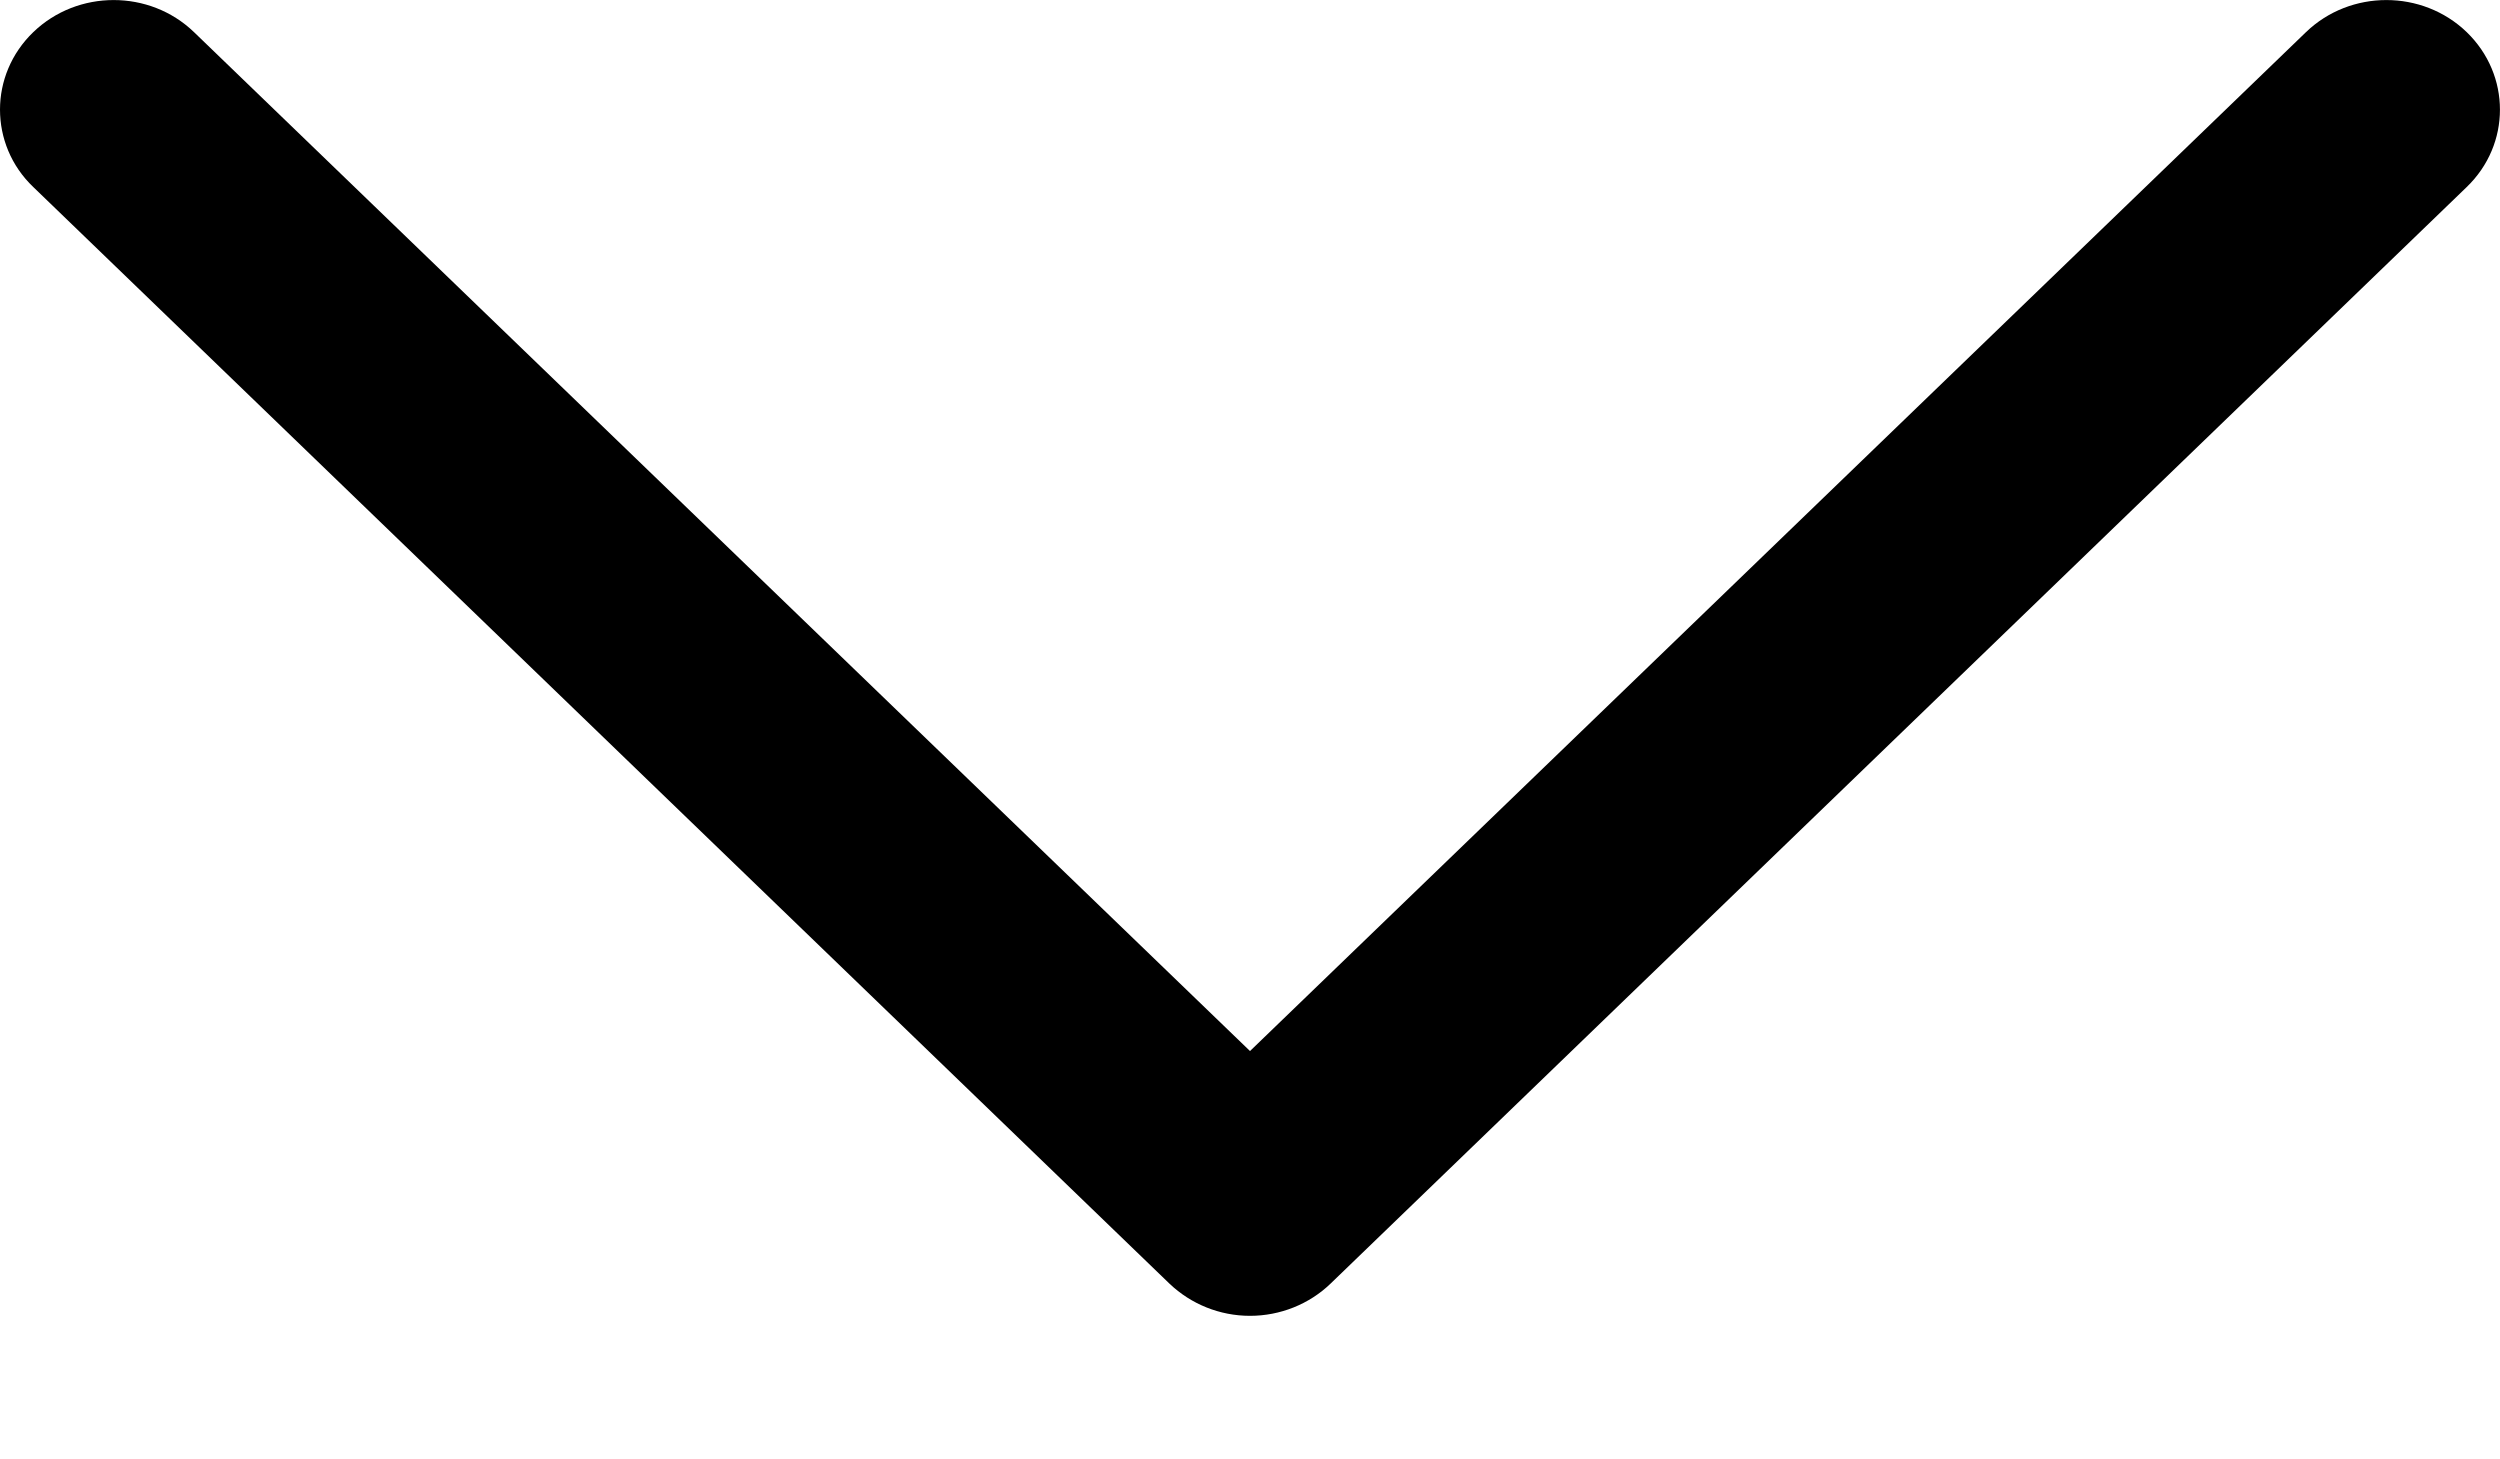
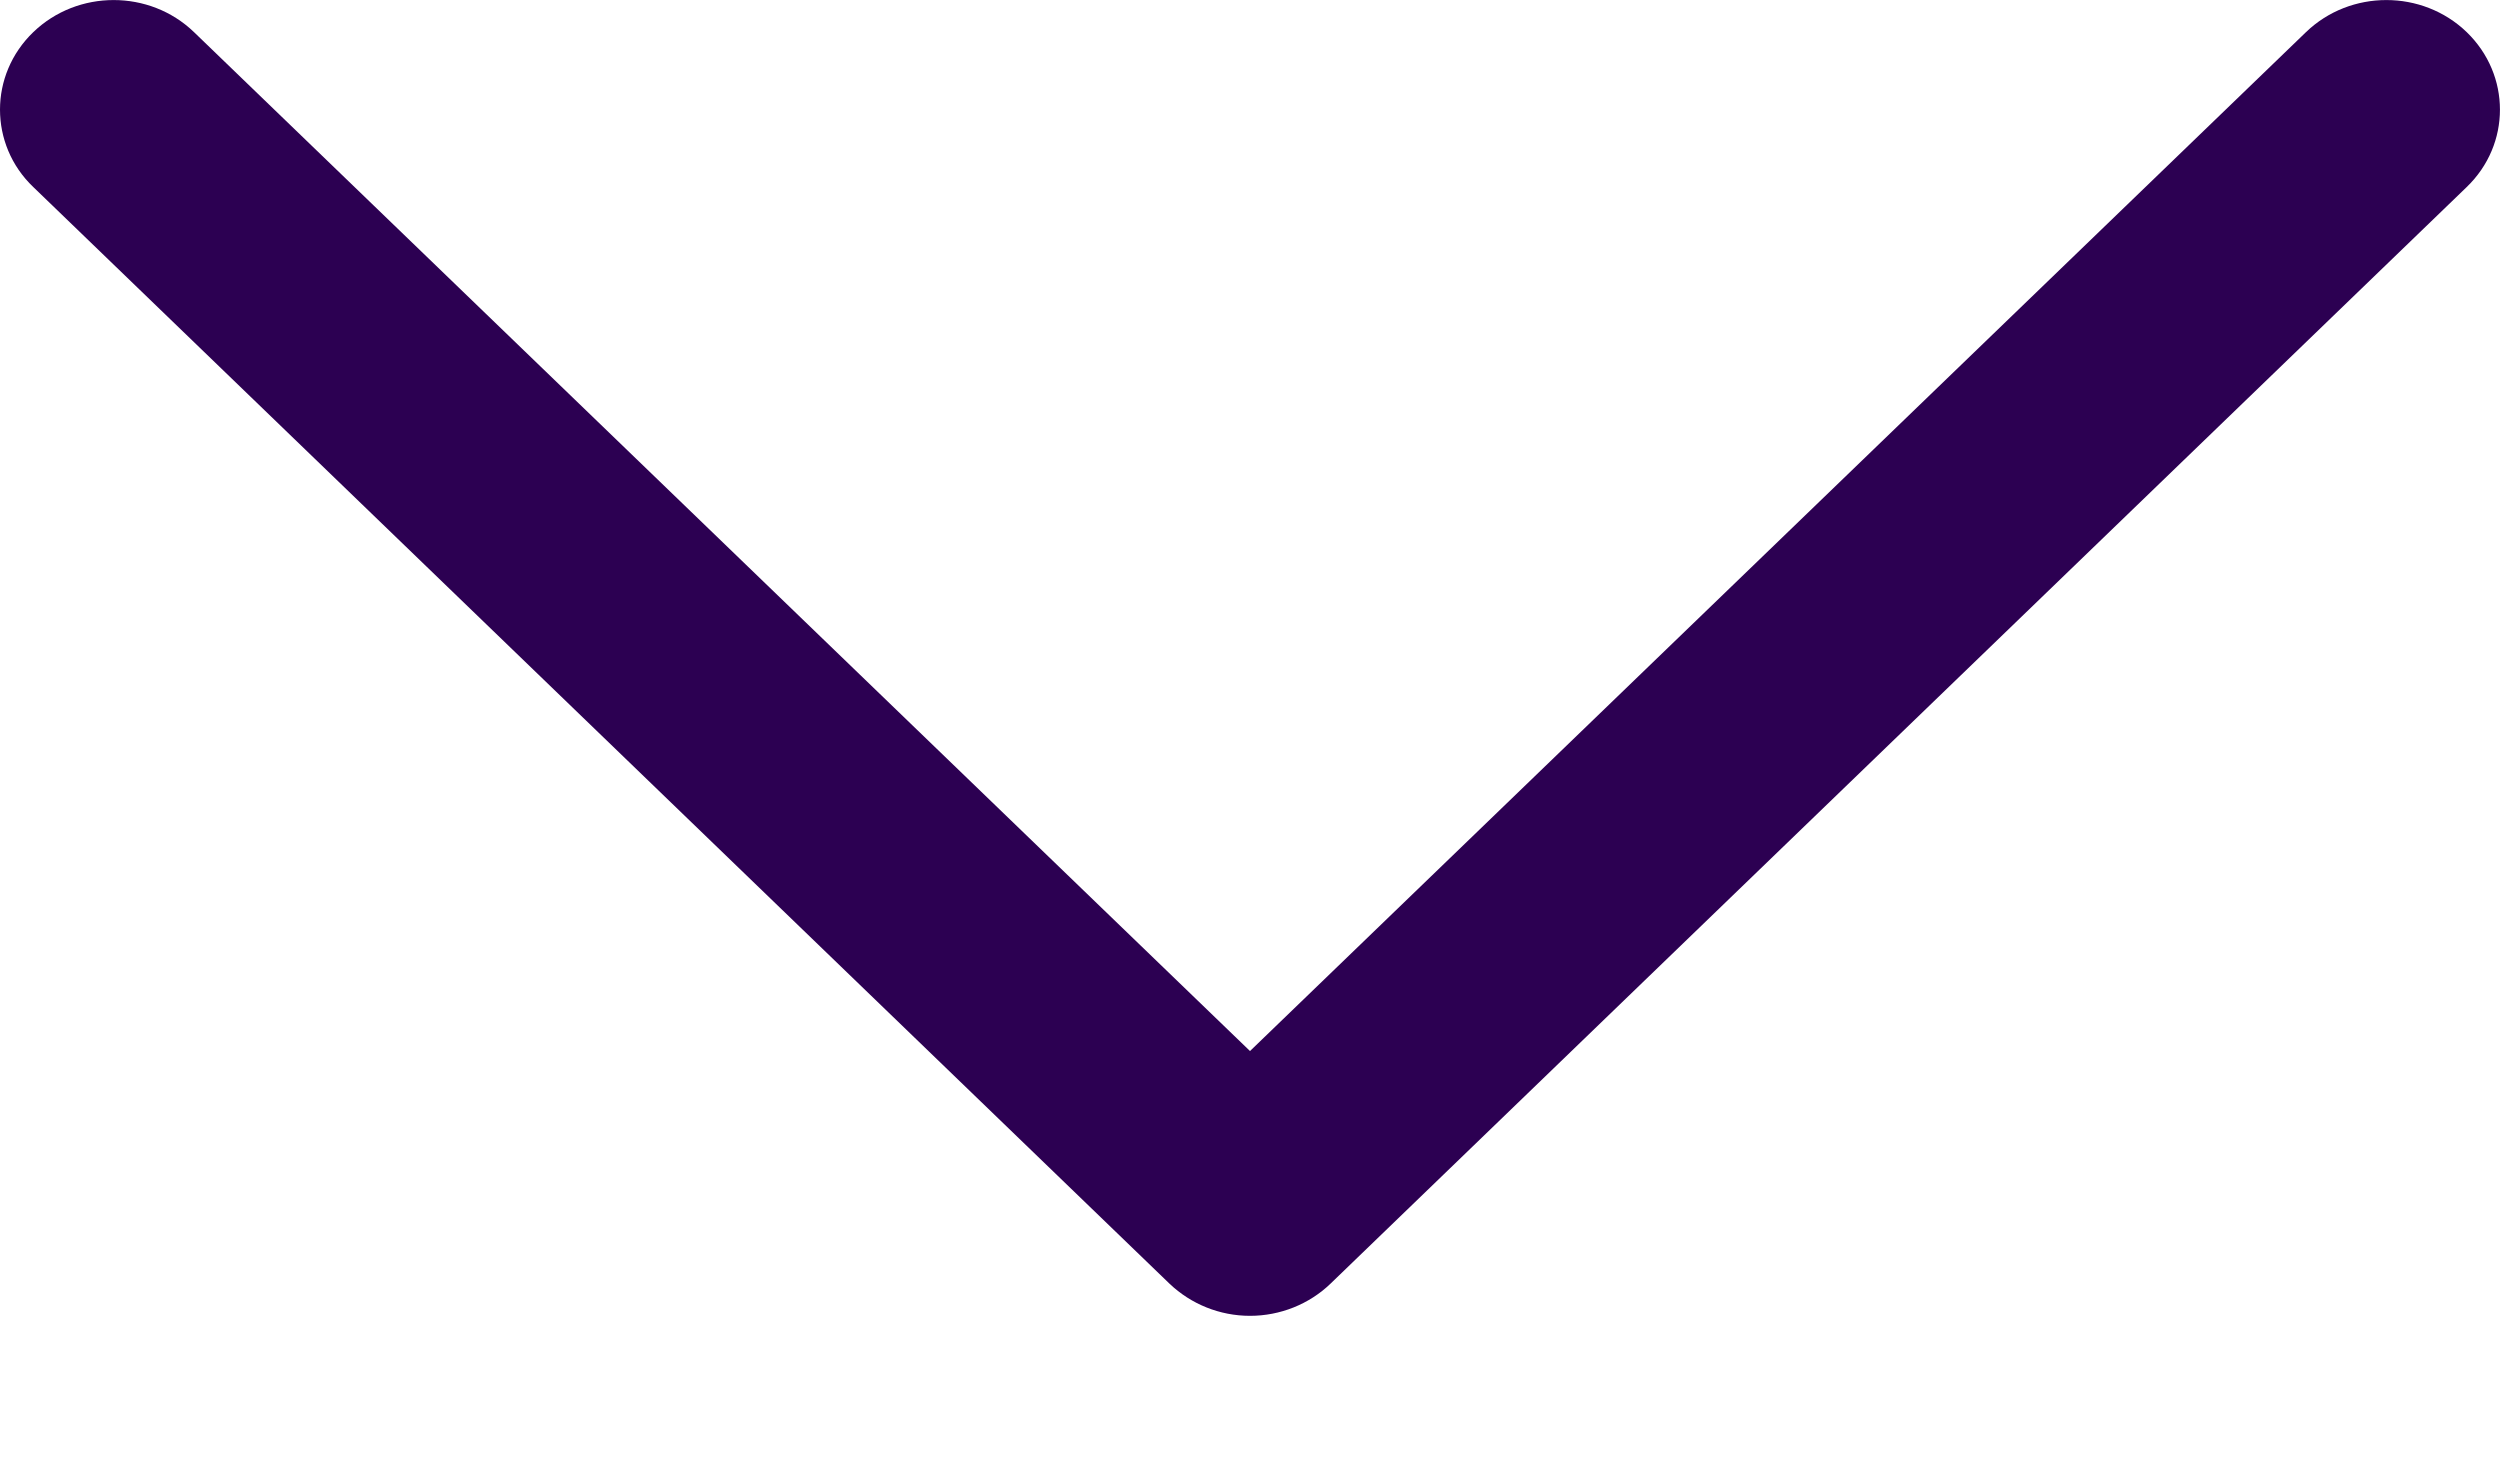
<svg xmlns="http://www.w3.org/2000/svg" width="12" height="7" viewBox="0 0 12 7" fill="none">
-   <path d="M6.386 6.162L11.84 0.898C12.053 0.693 12.053 0.36 11.84 0.154C11.627 -0.051 11.282 -0.051 11.069 0.154L6 5.045L0.931 0.154C0.718 -0.051 0.373 -0.051 0.16 0.154C0.053 0.257 0 0.392 0 0.526C0 0.661 0.053 0.796 0.16 0.898L5.614 6.162C5.717 6.26 5.855 6.316 6 6.316C6.145 6.316 6.284 6.26 6.386 6.162Z" fill="black" />
+   <path d="M6.386 6.162L11.84 0.898C12.053 0.693 12.053 0.36 11.84 0.154C11.627 -0.051 11.282 -0.051 11.069 0.154L6 5.045L0.931 0.154C0.718 -0.051 0.373 -0.051 0.16 0.154C0.053 0.257 0 0.392 0 0.526C0 0.661 0.053 0.796 0.16 0.898L5.614 6.162C5.717 6.26 5.855 6.316 6 6.316C6.145 6.316 6.284 6.26 6.386 6.162Z" fill="#2C0052" />
</svg>
